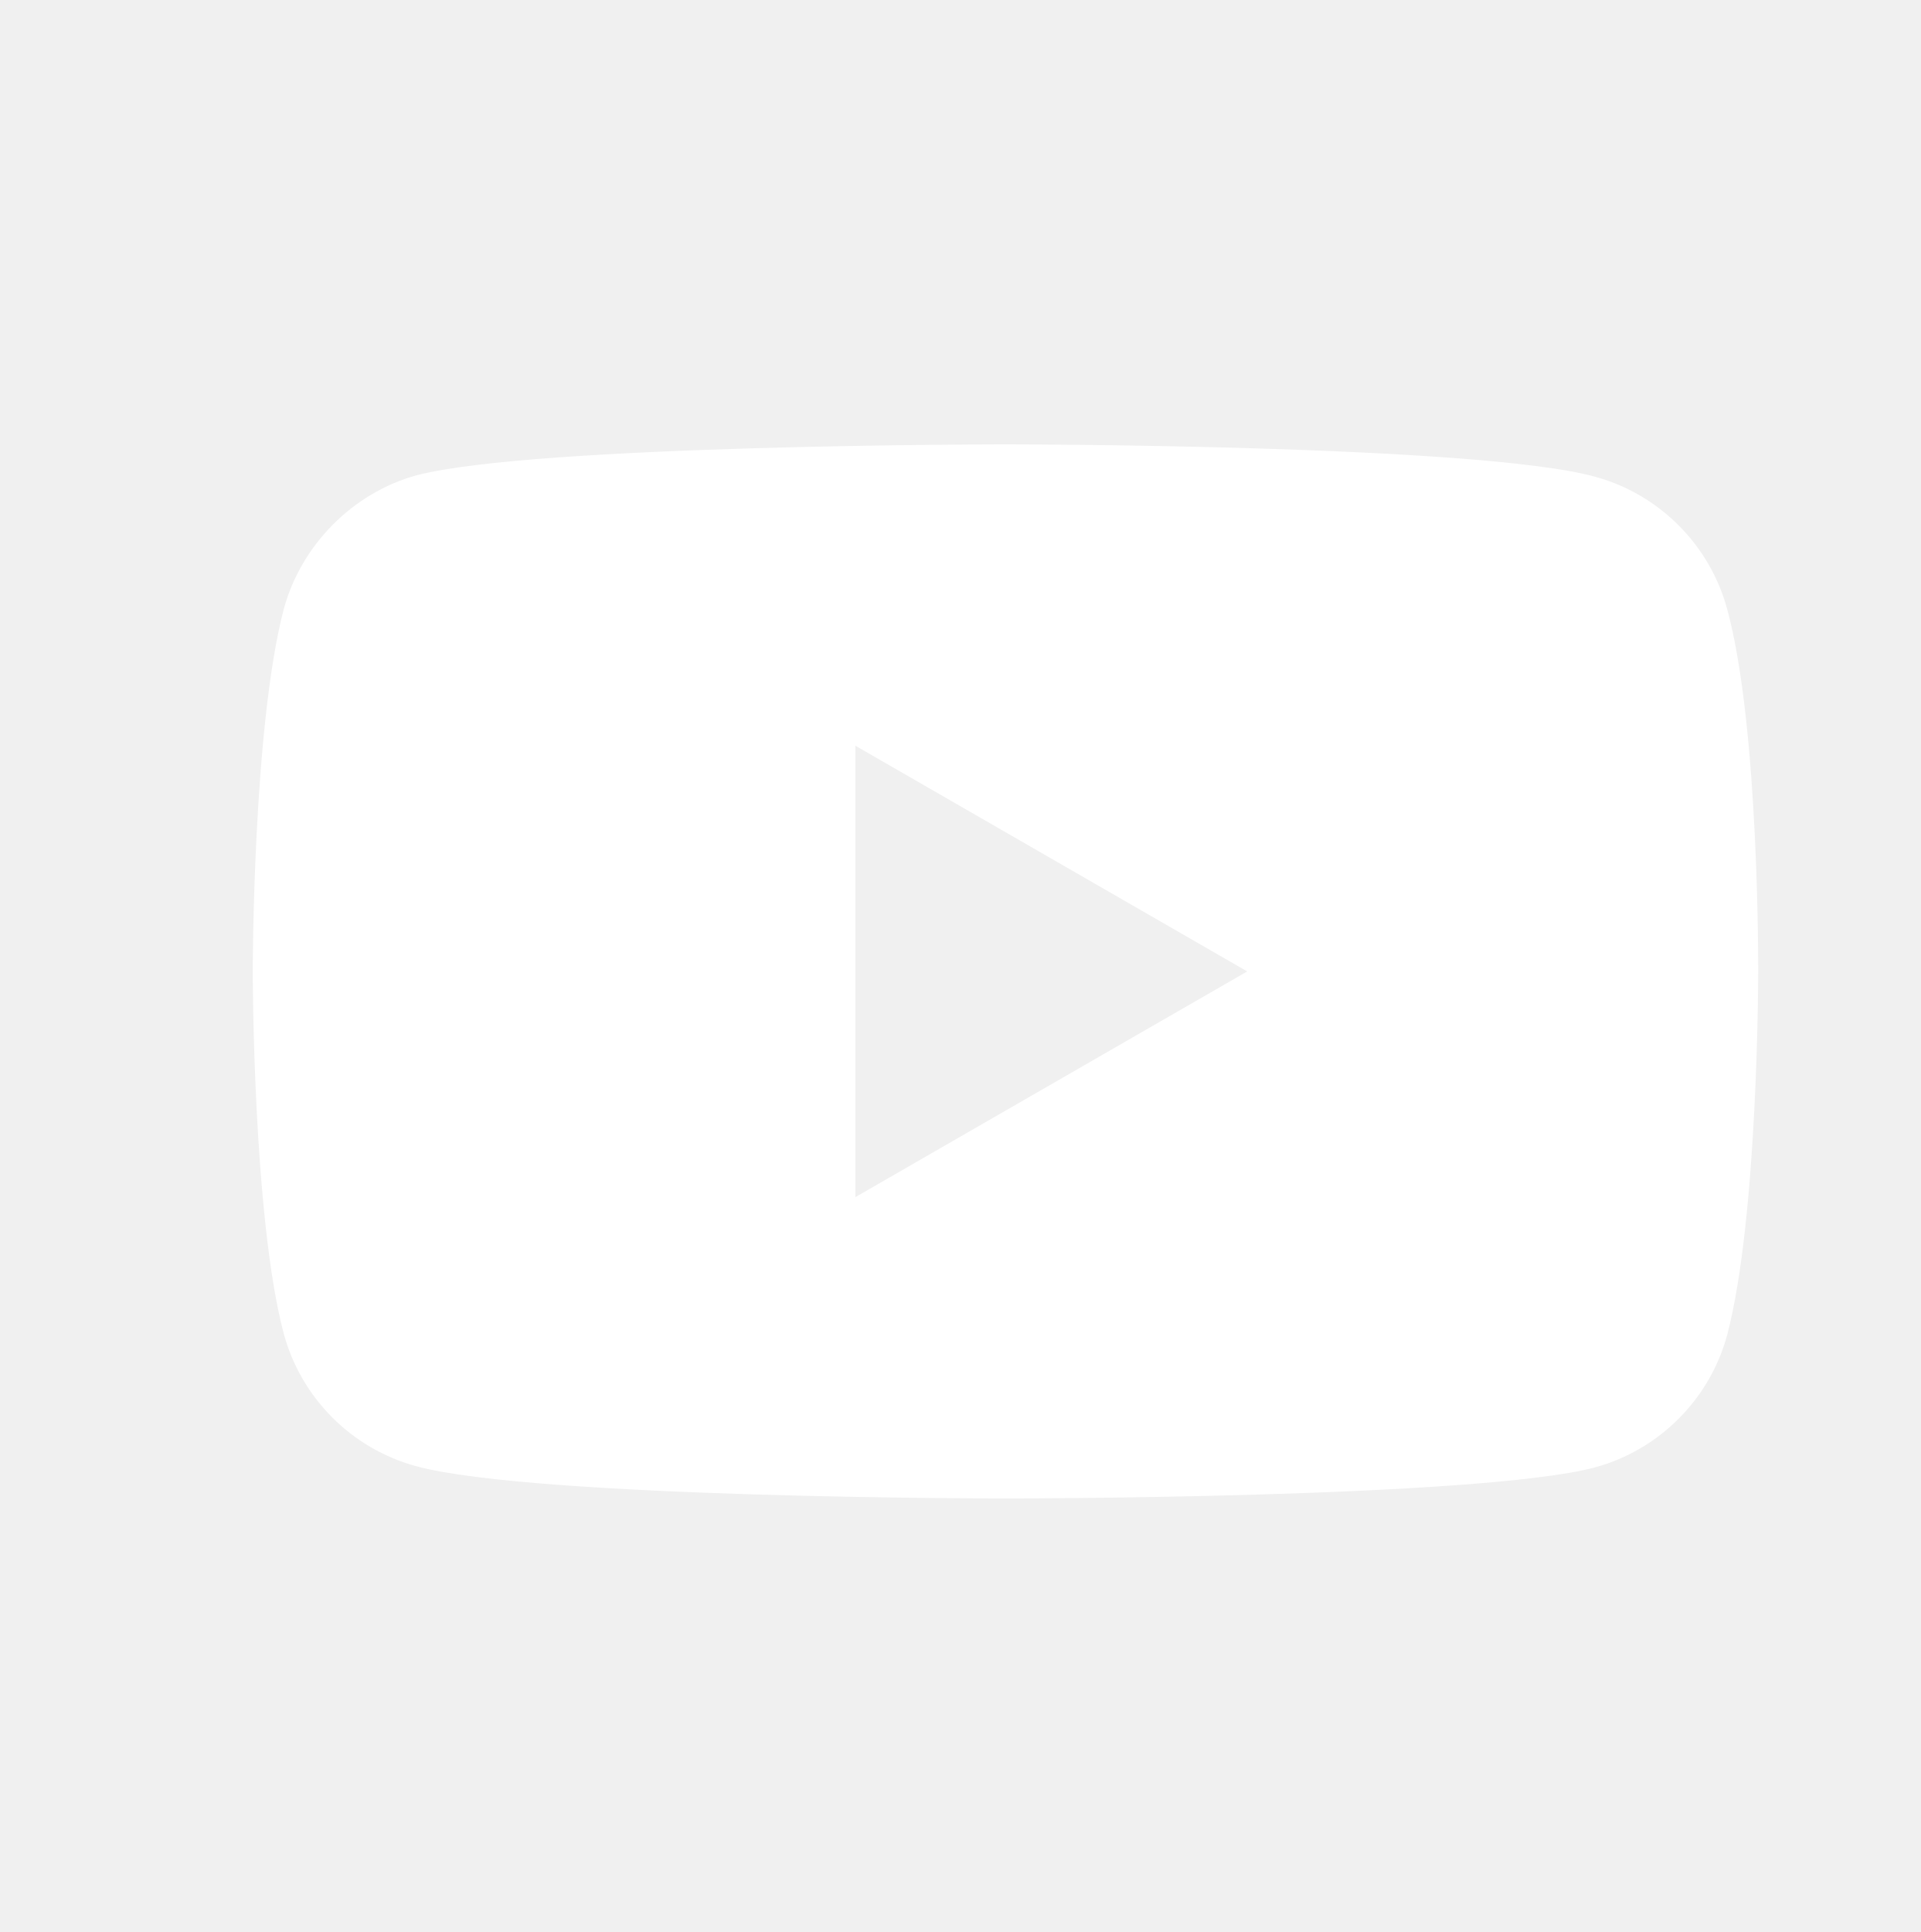
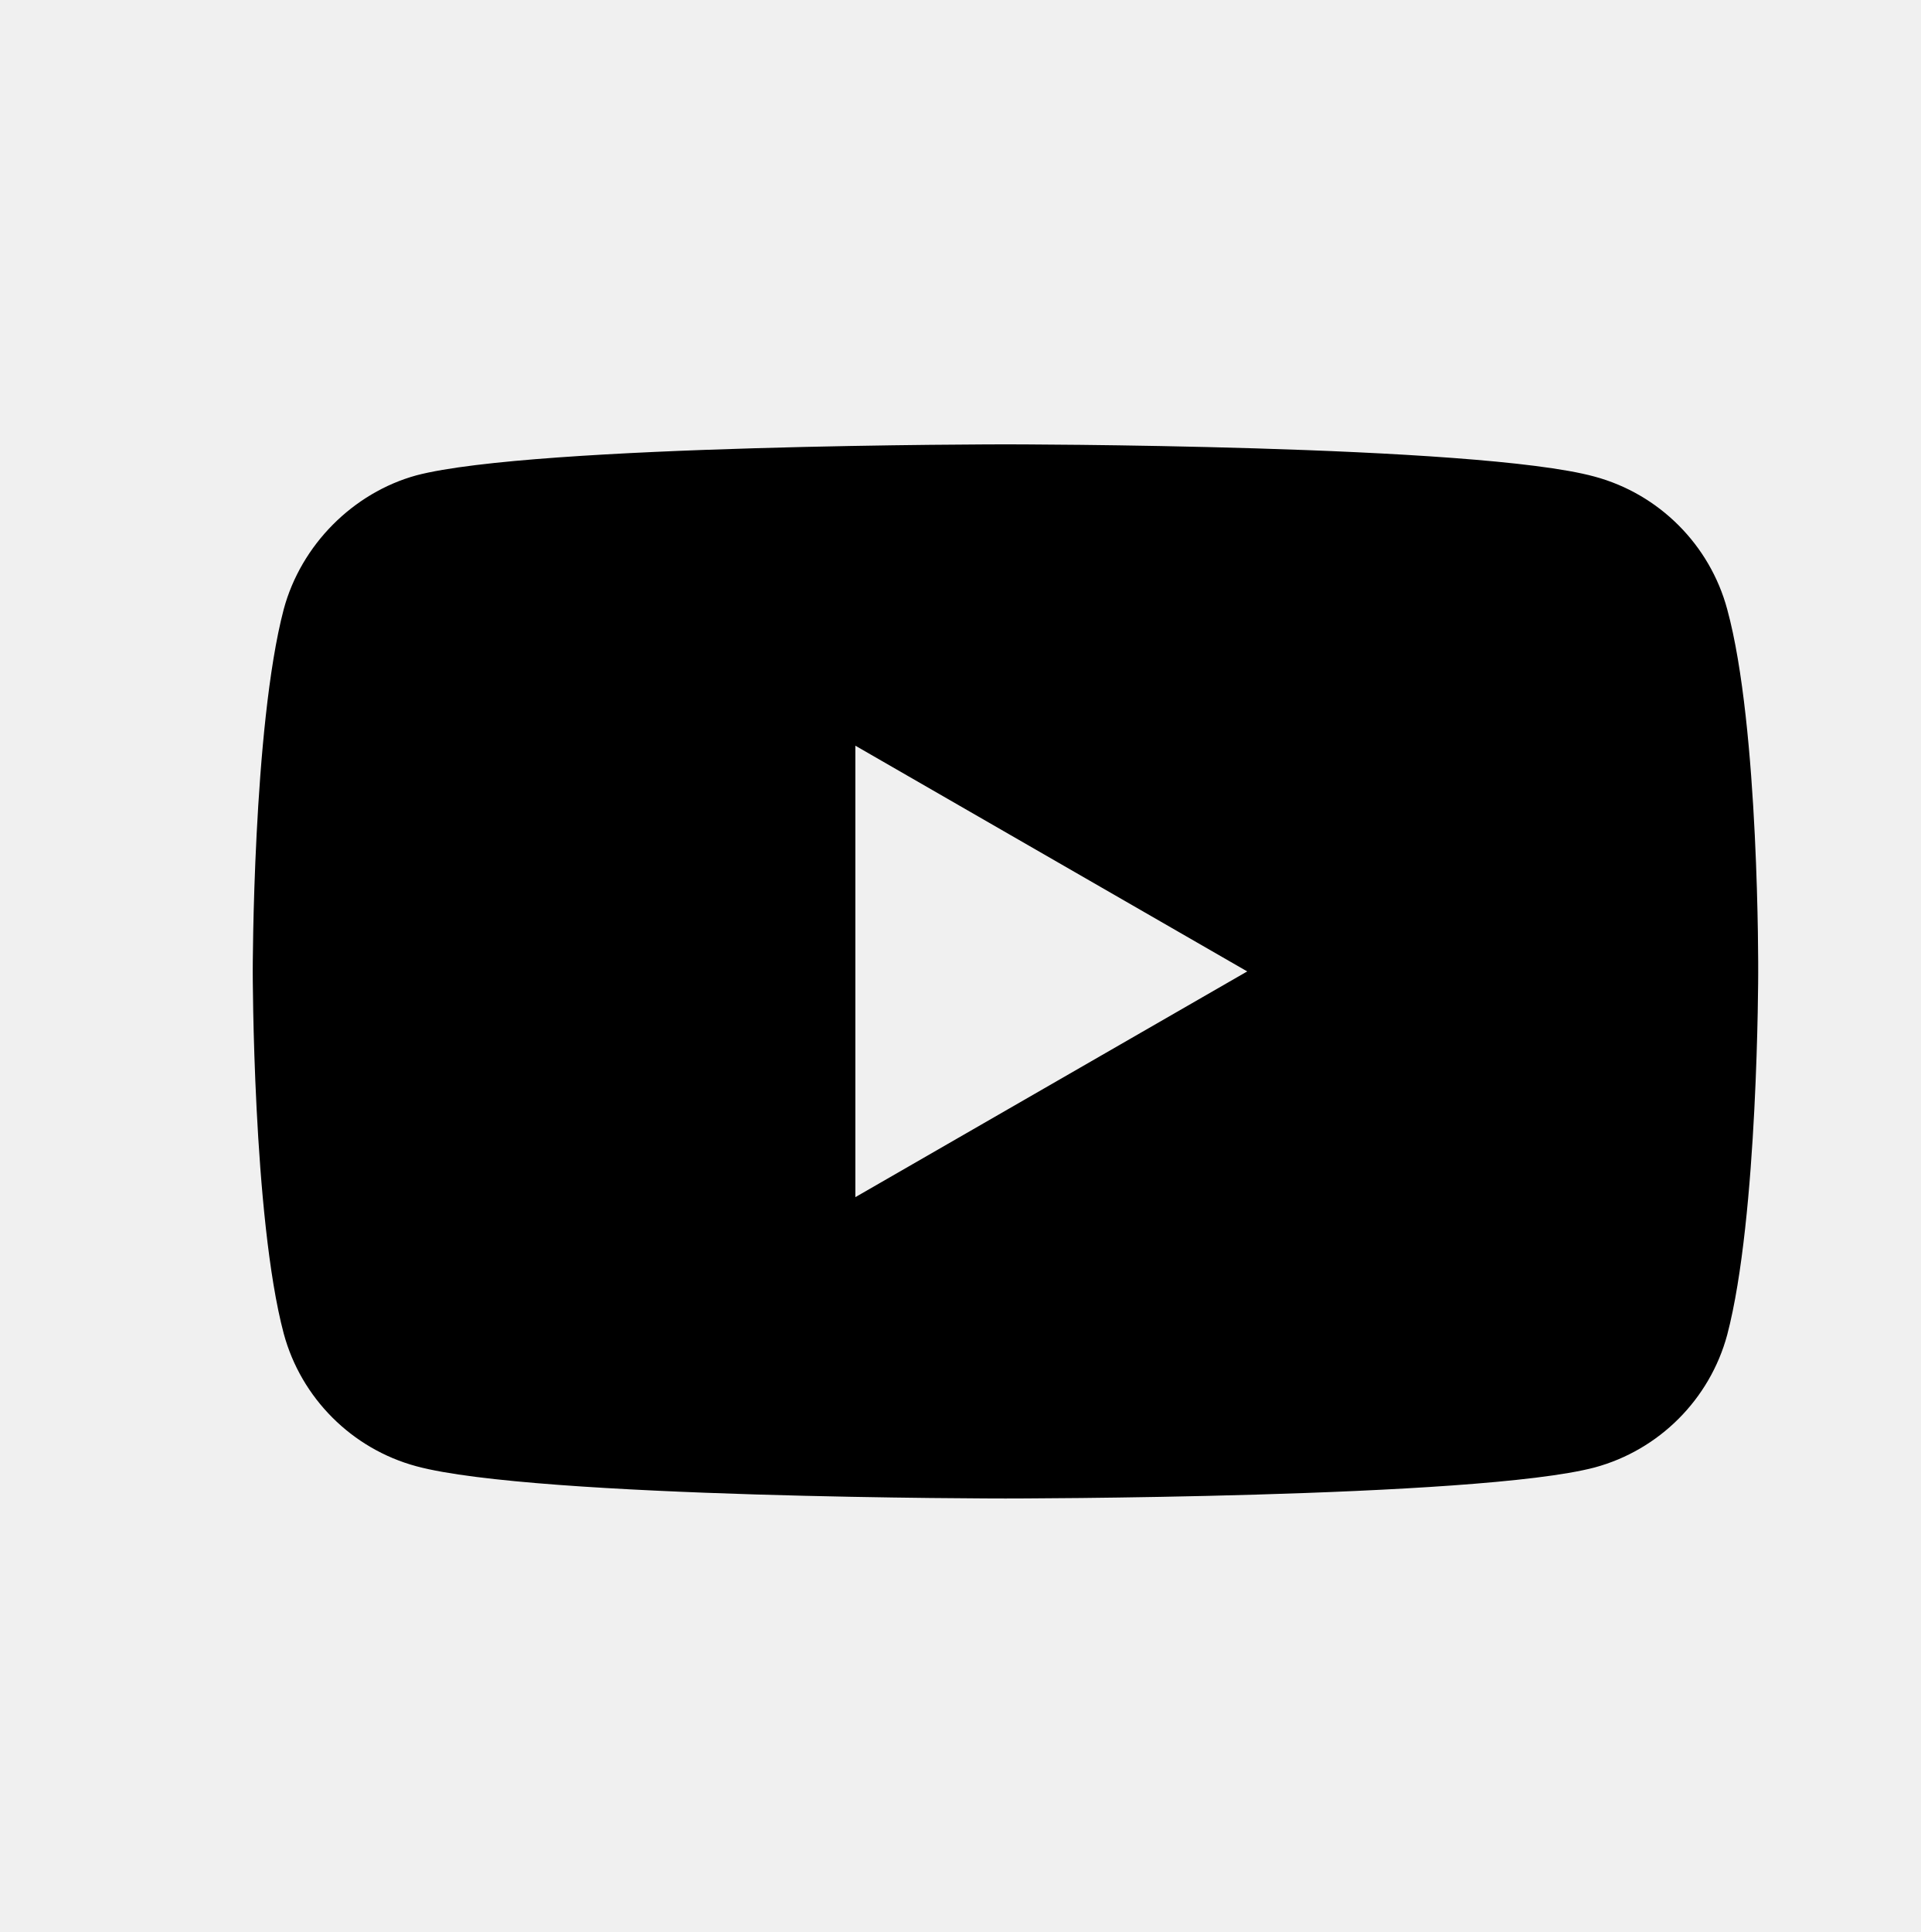
<svg xmlns="http://www.w3.org/2000/svg" version="1.1" id="Laag_1" x="0px" y="0px" viewBox="0 0 262.22 263.7" style="enable-background:new 0 0 262.22 263.7;" xml:space="preserve">
-   <style type="text/css">
- 	.st0{fill:#FFFFFF;}
- </style>
  <g>
    <path class="st0" d="M235.77,83.16c-2.37-8.8-9.31-15.74-18.11-18.11c-16.08-4.4-80.41-4.4-80.41-4.4s-64.32,0-80.41,4.23   c-8.63,2.37-15.74,9.48-18.11,18.28c-4.23,16.08-4.23,49.43-4.23,49.43s0,33.51,4.23,49.43c2.37,8.8,9.31,15.74,18.11,18.11   c16.25,4.4,80.41,4.4,80.41,4.4s64.32,0,80.41-4.23c8.8-2.37,15.74-9.31,18.11-18.11c4.23-16.08,4.23-49.43,4.23-49.43   S240.17,99.24,235.77,83.16L235.77,83.16z M116.76,163.4v-61.62l53.49,30.81L116.76,163.4z M116.76,163.4" />
  </g>
</svg>
